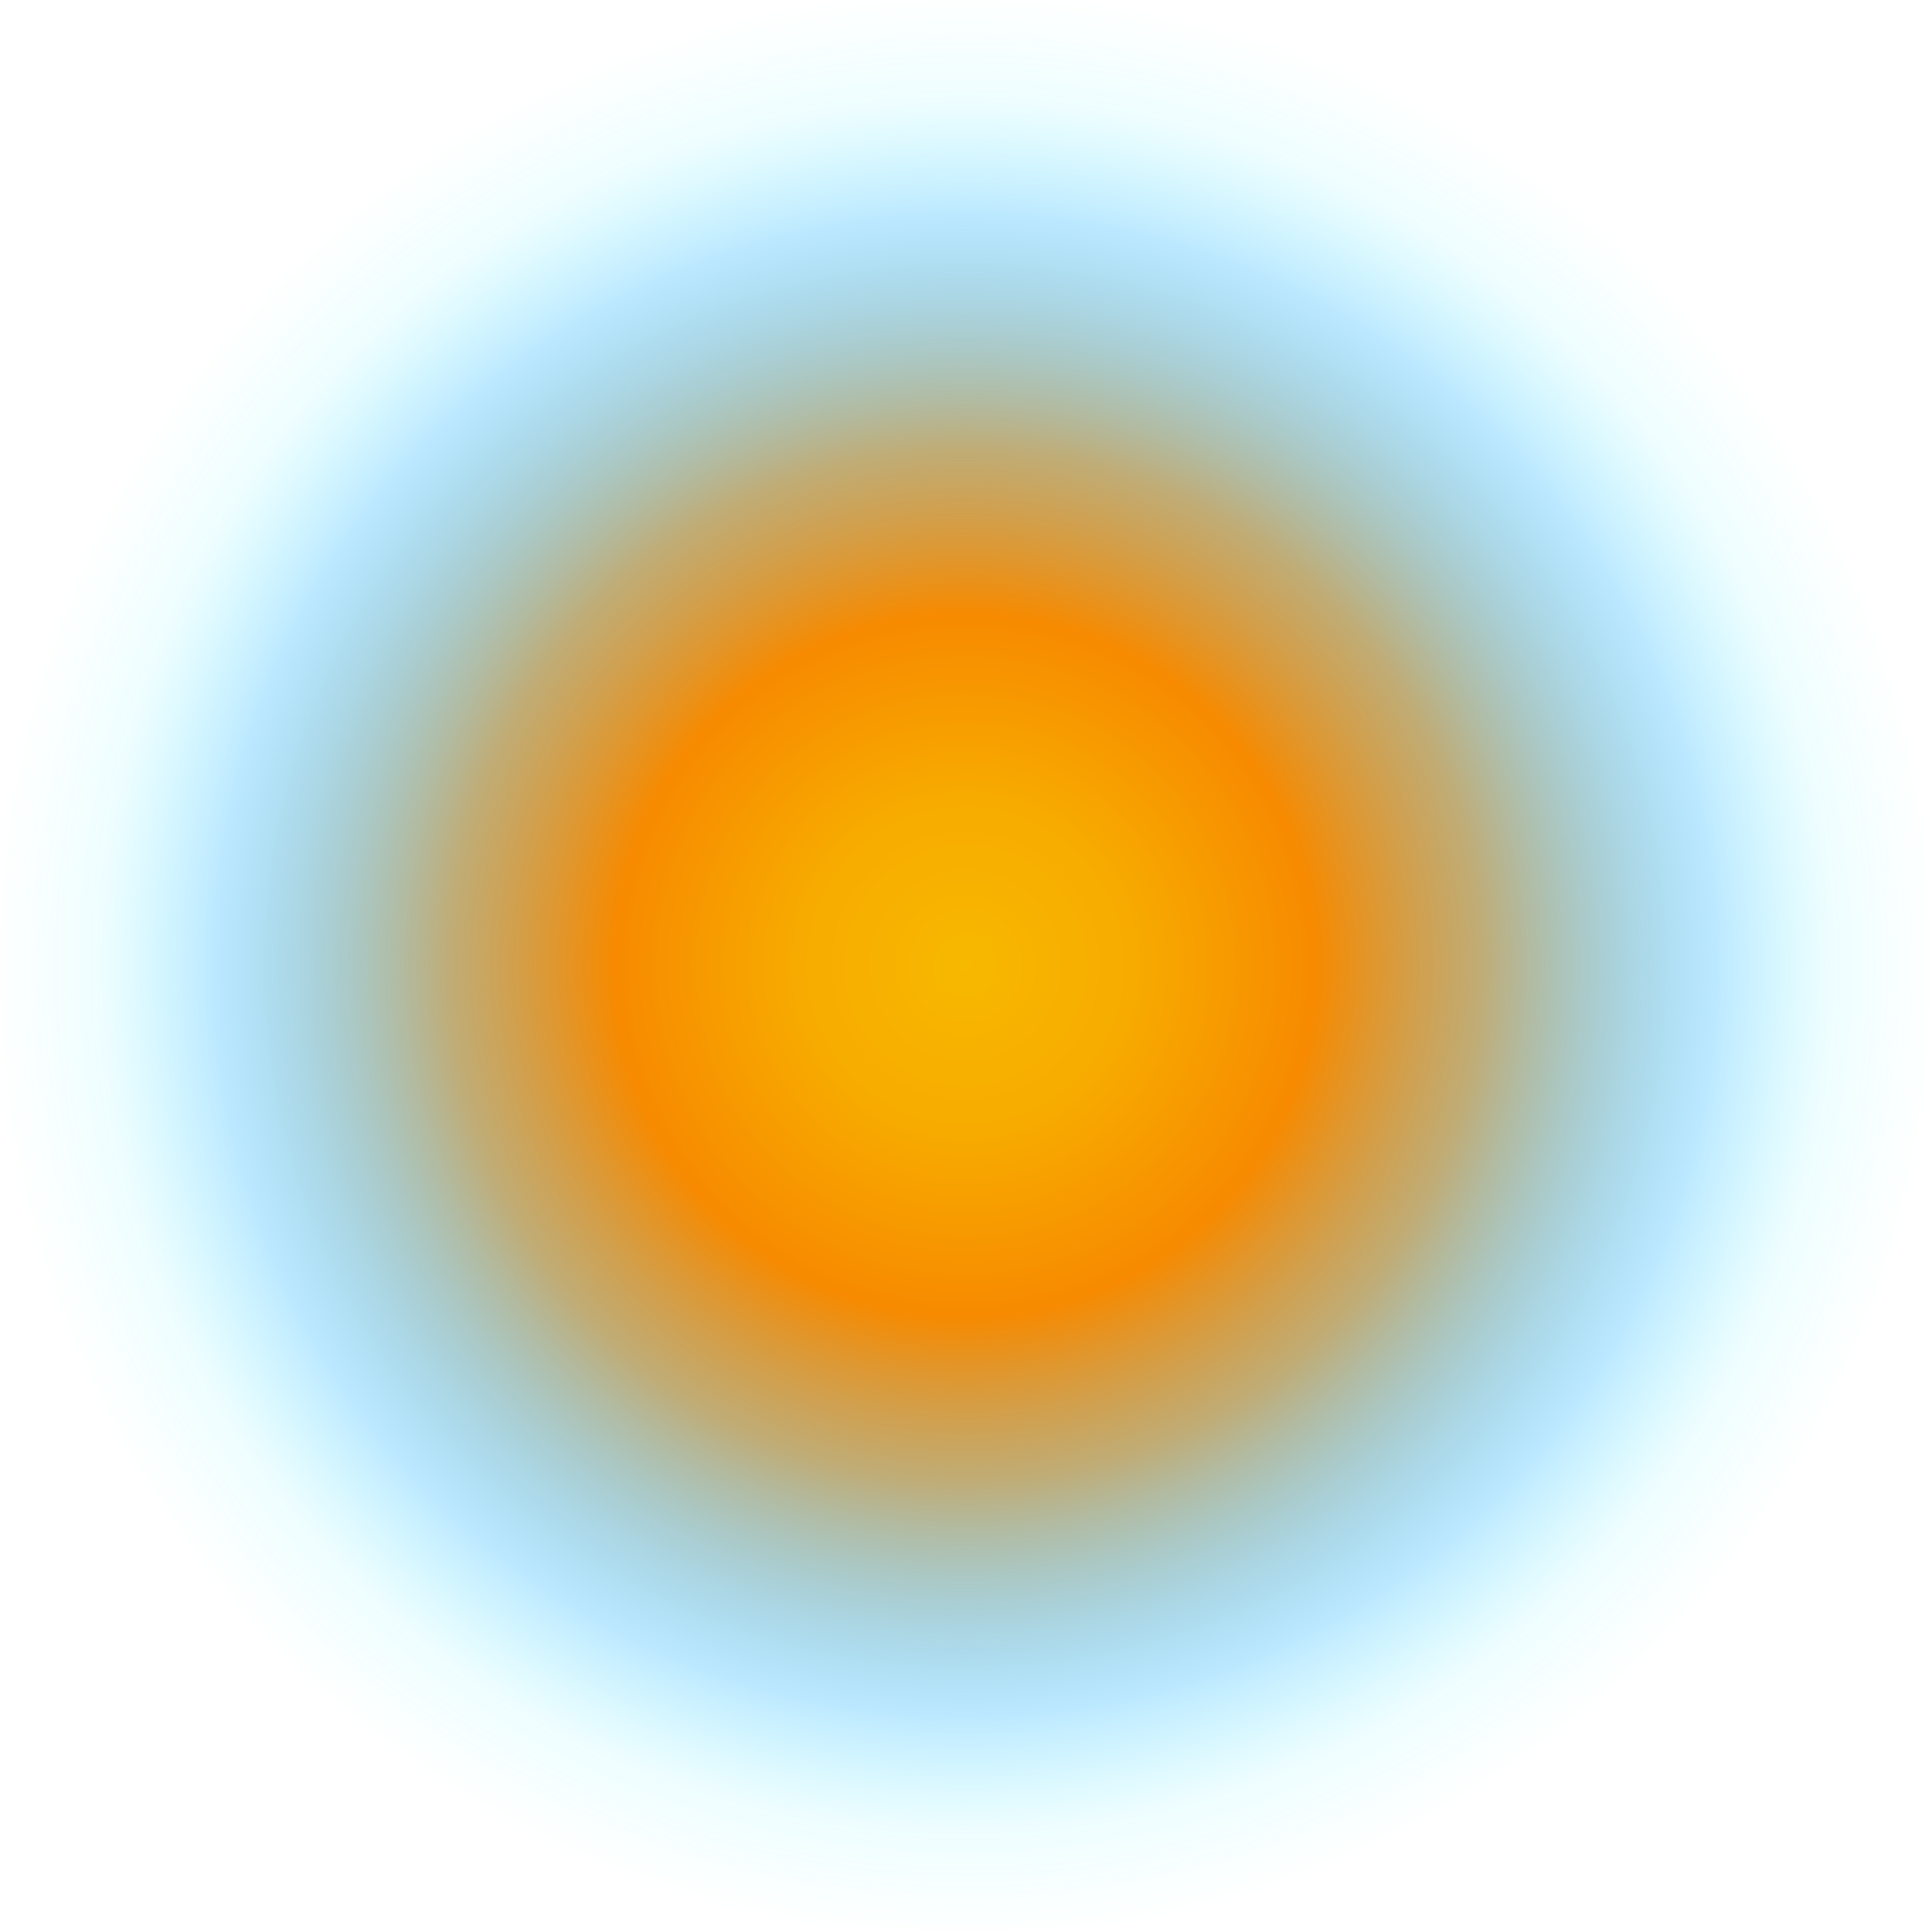
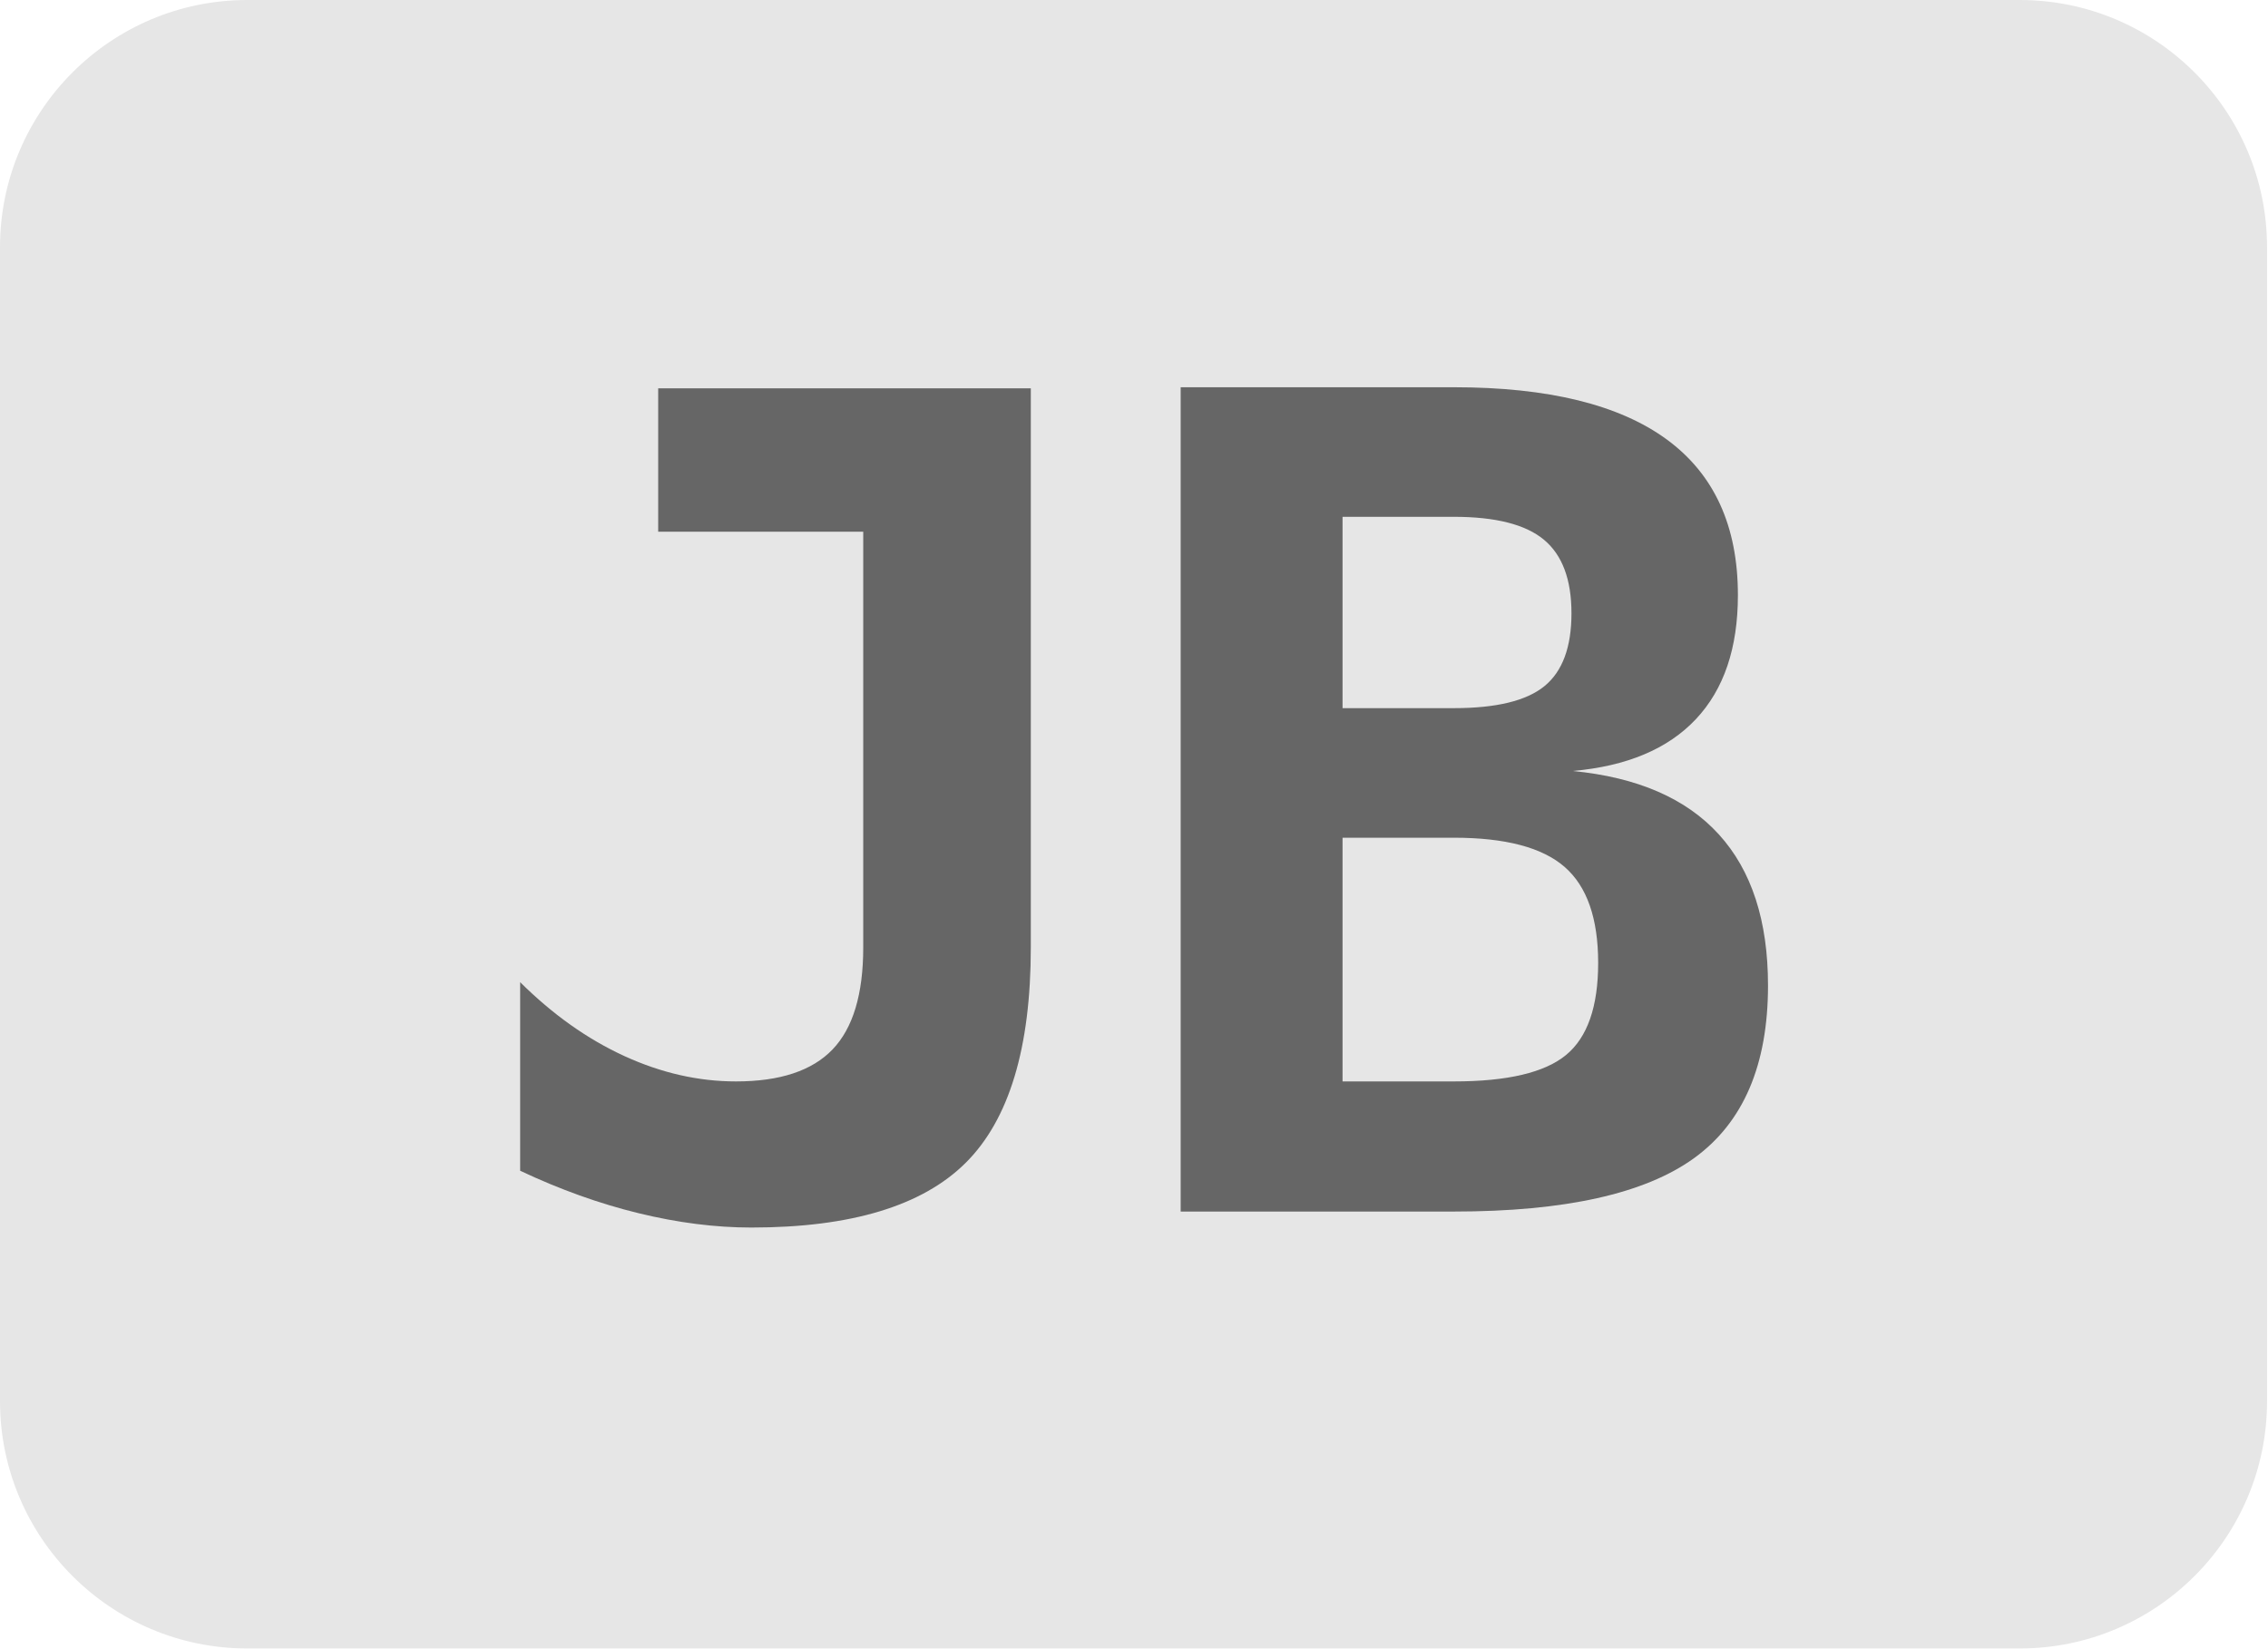
- <svg xmlns="http://www.w3.org/2000/svg" width="100%" height="100%" viewBox="0 0 1391 1391" version="1.1" xml:space="preserve" style="fill-rule:evenodd;clip-rule:evenodd;stroke-linecap:round;stroke-linejoin:round;stroke-miterlimit:1.5;">
-   <g transform="matrix(1,0,0,1,-804.9394,-304.9394)">
-     <g id="Dark" transform="matrix(1,0,0,1,117.1632,-186.0251)">
-       <path d="M2077.397,838.745L2077.397,1533.305C2077.397,1724.975 1921.786,1880.586 1730.117,1880.586L1035.557,1880.586C843.887,1880.586 688.276,1724.975 688.276,1533.305L688.276,838.745C688.276,647.076 843.887,491.464 1035.557,491.464L1730.117,491.464C1921.786,491.464 2077.397,647.076 2077.397,838.745Z" style="fill:url(#_Radial1);stroke:rgb(30,31,36);stroke-opacity:0;stroke-width:1px;" />
+ <svg xmlns="http://www.w3.org/2000/svg" width="100%" height="100%" viewBox="0 0 1183 860" version="1.1" xml:space="preserve" style="fill-rule:evenodd;clip-rule:evenodd;stroke-linejoin:round;stroke-miterlimit:2;">
+   <g id="Camada4">
+     <path d="M1182.5,129l0,602c0,71.197 -57.803,129 -129,129l-924.5,0c-71.197,0 -129,-57.803 -129,-129l0,-602c0,-71.197 57.803,-129 129,-129l924.5,0c71.197,0 129,57.803 129,129Z" style="fill:#e6e6e6;" />
+     <g transform="matrix(1,0,0,0.970874,0,-7.427499)">
+       <g transform="matrix(606.7733,0,0,606.7733,942.8751,658.6736)" />
+       <text x="239.018px" y="658.674px" style="font-family:'IBMPlexMono-SemiBold', 'IBM Plex Mono', monospace;font-weight:600;font-size:606.773px;fill:#666;">J<tspan x="578.811px " y="658.674px ">B</tspan>
+       </text>
    </g>
  </g>
-   <defs>
-     <radialGradient id="_Radial1" cx="0" cy="0" r="1" gradientUnits="userSpaceOnUse" gradientTransform="matrix(694.5606,0,0,694.5606,1382.837,1186.025)">
-       <stop offset="0" style="stop-color:rgb(247,184,0);stop-opacity:1" />
-       <stop offset="0.17" style="stop-color:rgb(247,171,0);stop-opacity:1" />
-       <stop offset="0.36" style="stop-color:rgb(247,138,0);stop-opacity:1" />
-       <stop offset="0.53" style="stop-color:rgb(174,149,80);stop-opacity:0.78" />
-       <stop offset="0.77" style="stop-color:rgb(15,173,255);stop-opacity:0.28" />
-       <stop offset="0.89" style="stop-color:rgb(21,234,255);stop-opacity:0.07" />
-       <stop offset="1" style="stop-color:rgb(23,255,255);stop-opacity:0" />
-     </radialGradient>
-   </defs>
</svg>
